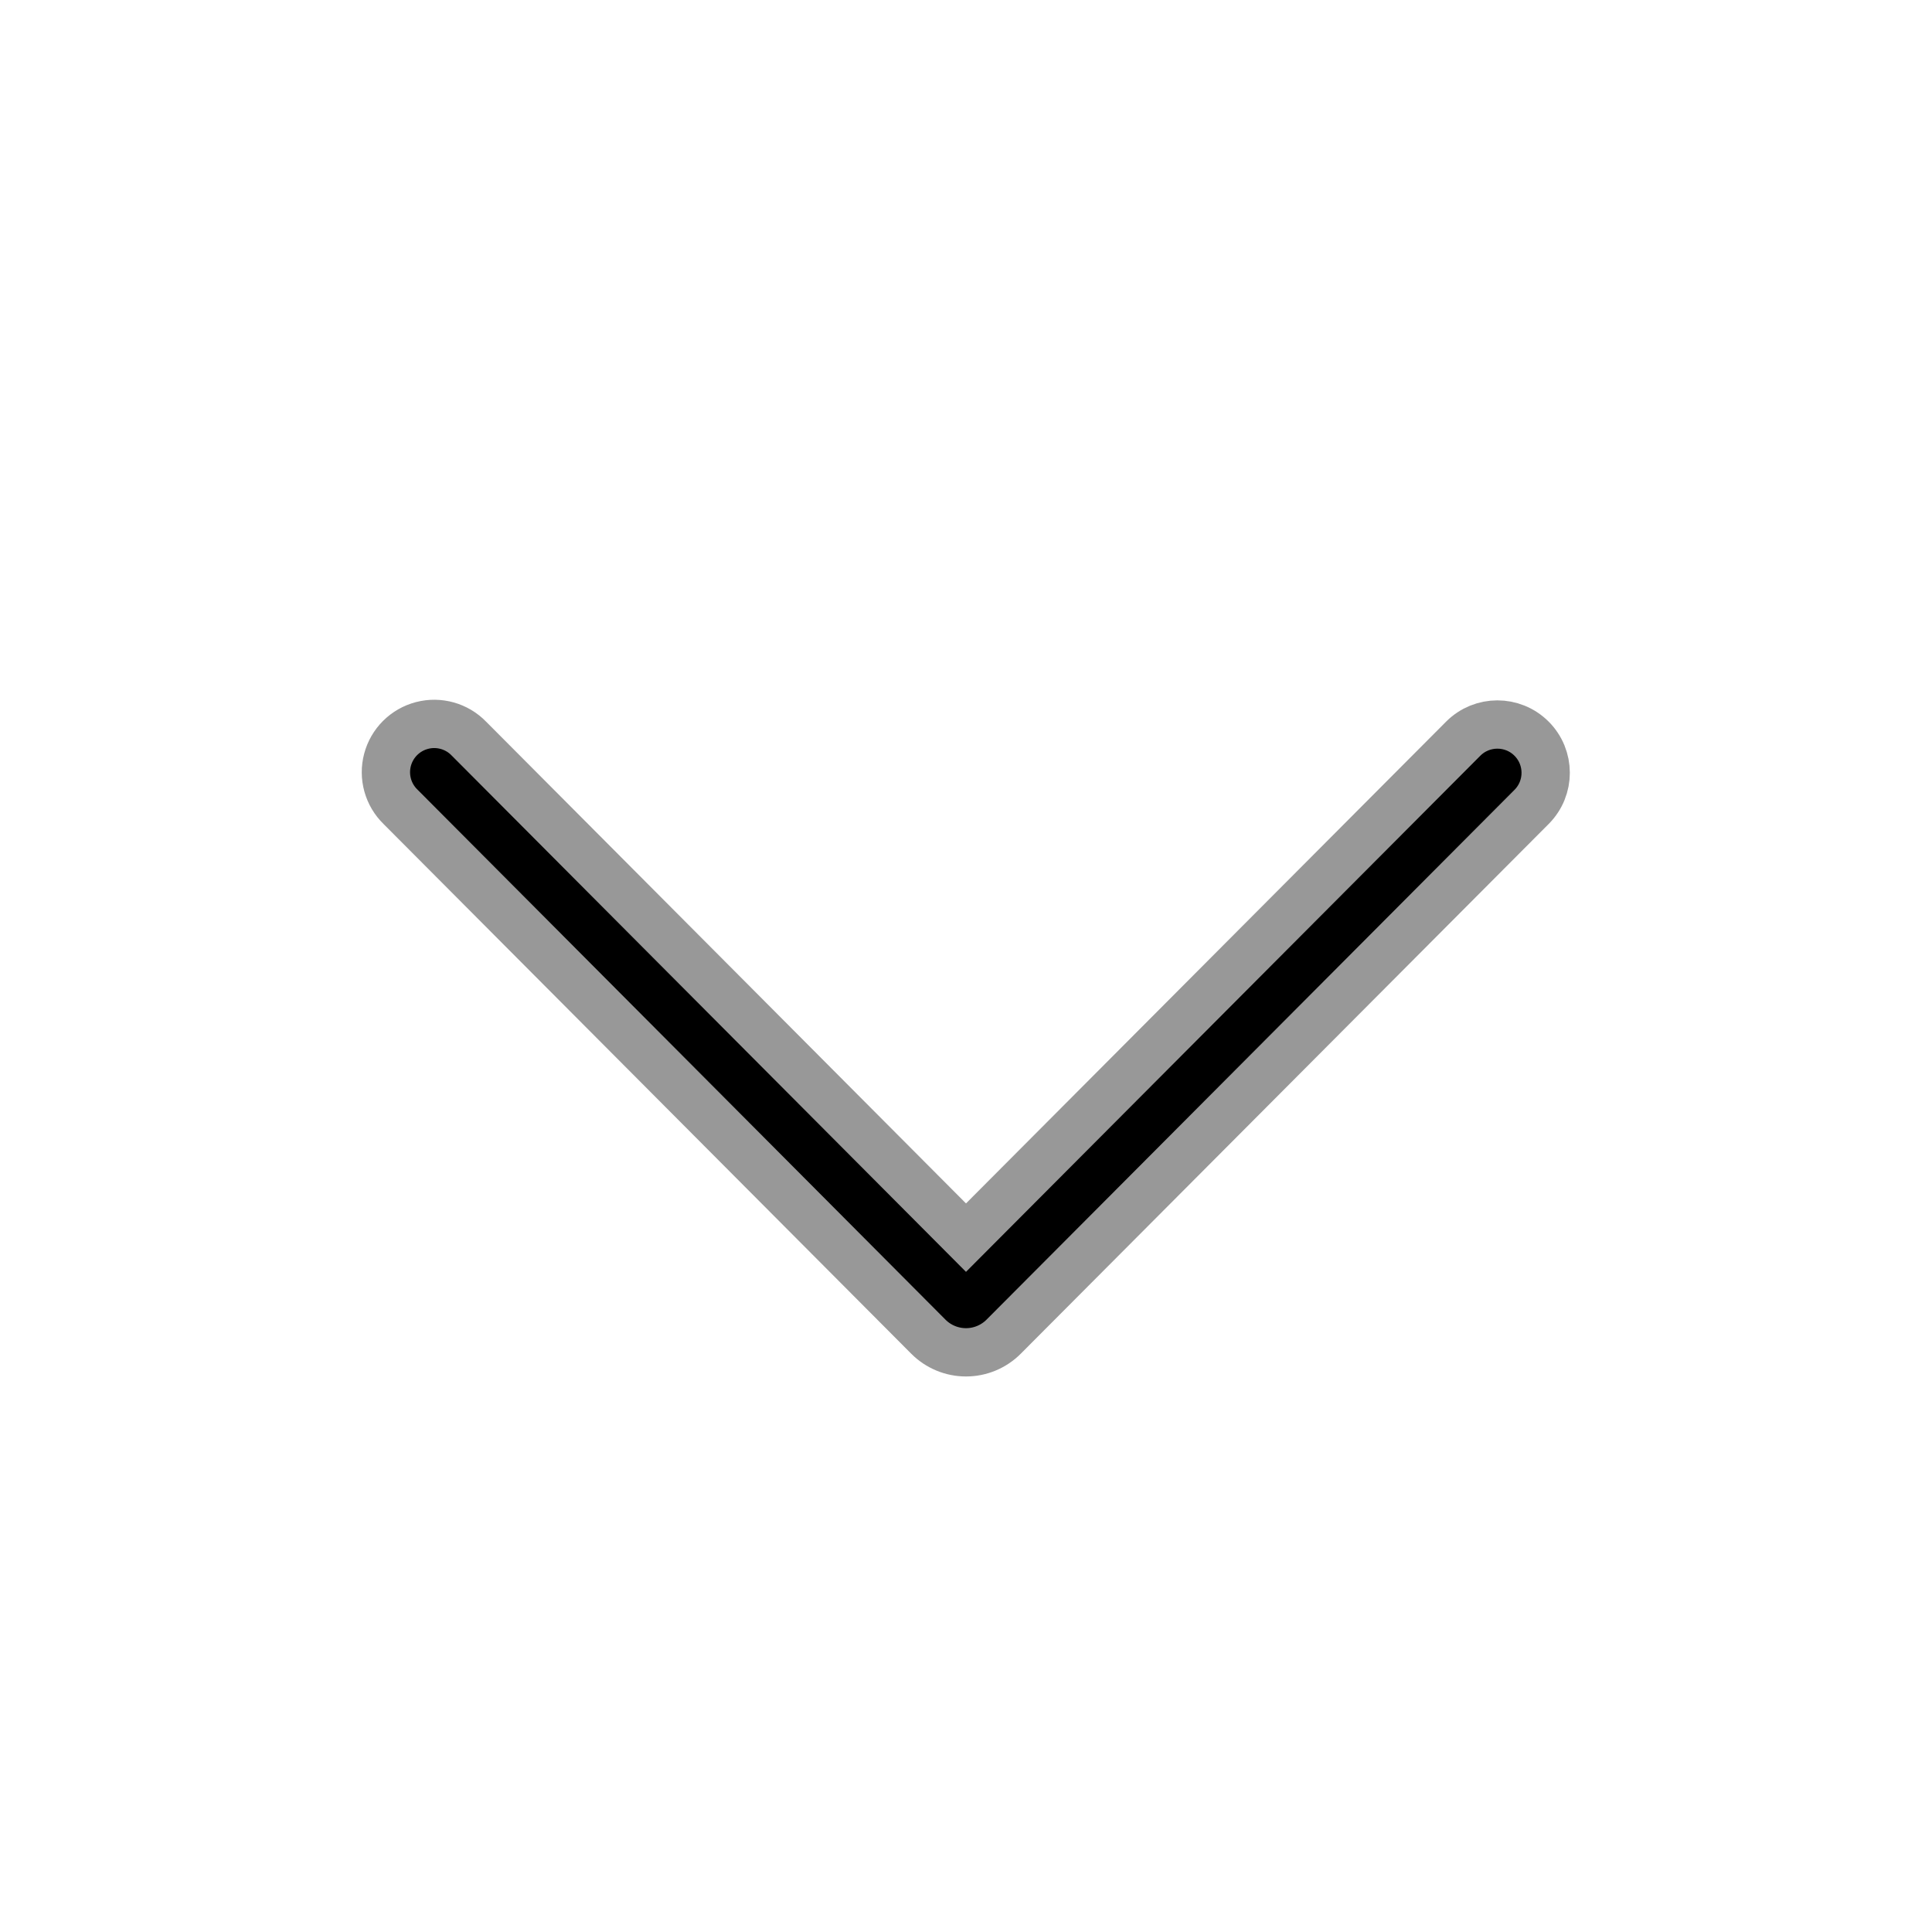
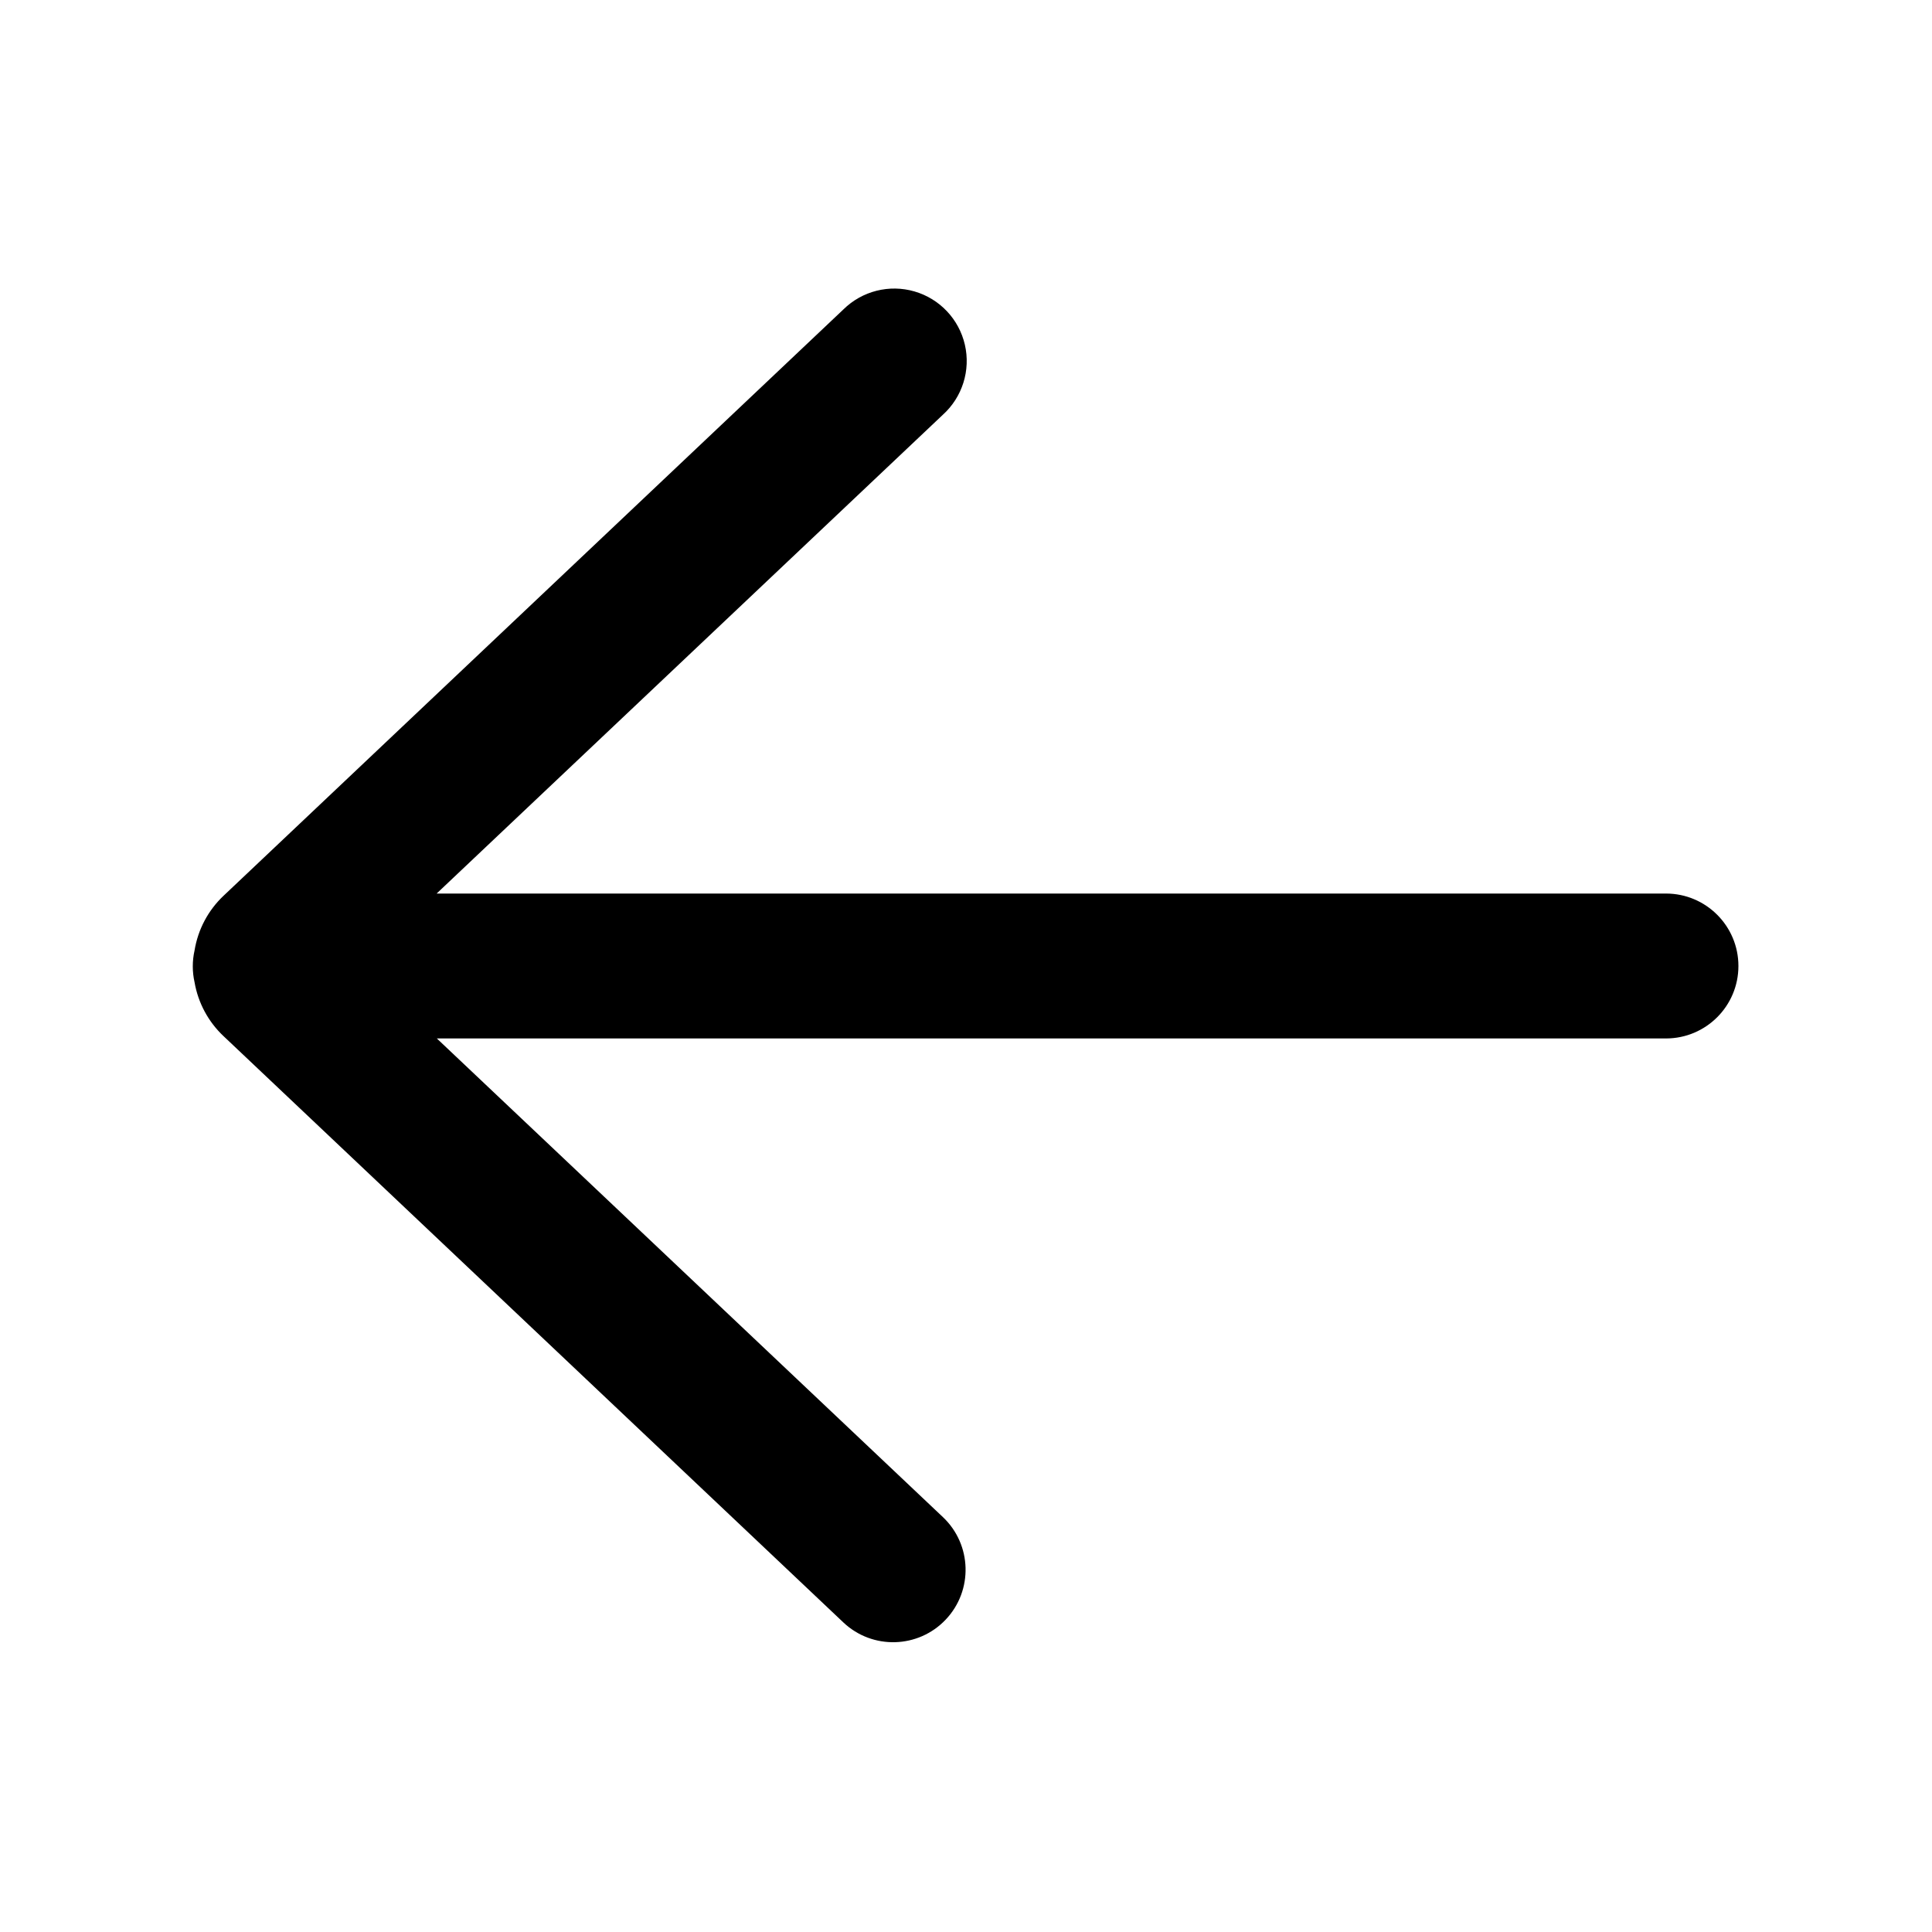
- <svg xmlns="http://www.w3.org/2000/svg" viewBox="0 0 20 20" stroke="#989898" stroke-width="0.5">
-   <path d="M15.854 7.646a.5.5 0 0 1 .001.707l-5.465 5.484a.55.55 0 0 1-.78 0L4.147 8.353a.5.5 0 1 1 .708-.706L10 12.812l5.147-5.165a.5.5 0 0 1 .707-.001" />
+ <svg xmlns="http://www.w3.org/2000/svg" viewBox="0 0 20 20">
+   <path d="M8.73 16.795a.75.75 0 0 0 1.031-1.09L4.522 10.75h12.724a.75.75 0 0 0 0-1.5H4.52l5.241-4.957a.75.75 0 1 0-1.03-1.09l-6.417 6.07a1 1 0 0 0-.3.566a.75.75 0 0 0 0 .329a1 1 0 0 0 .3.558z" />
</svg>
